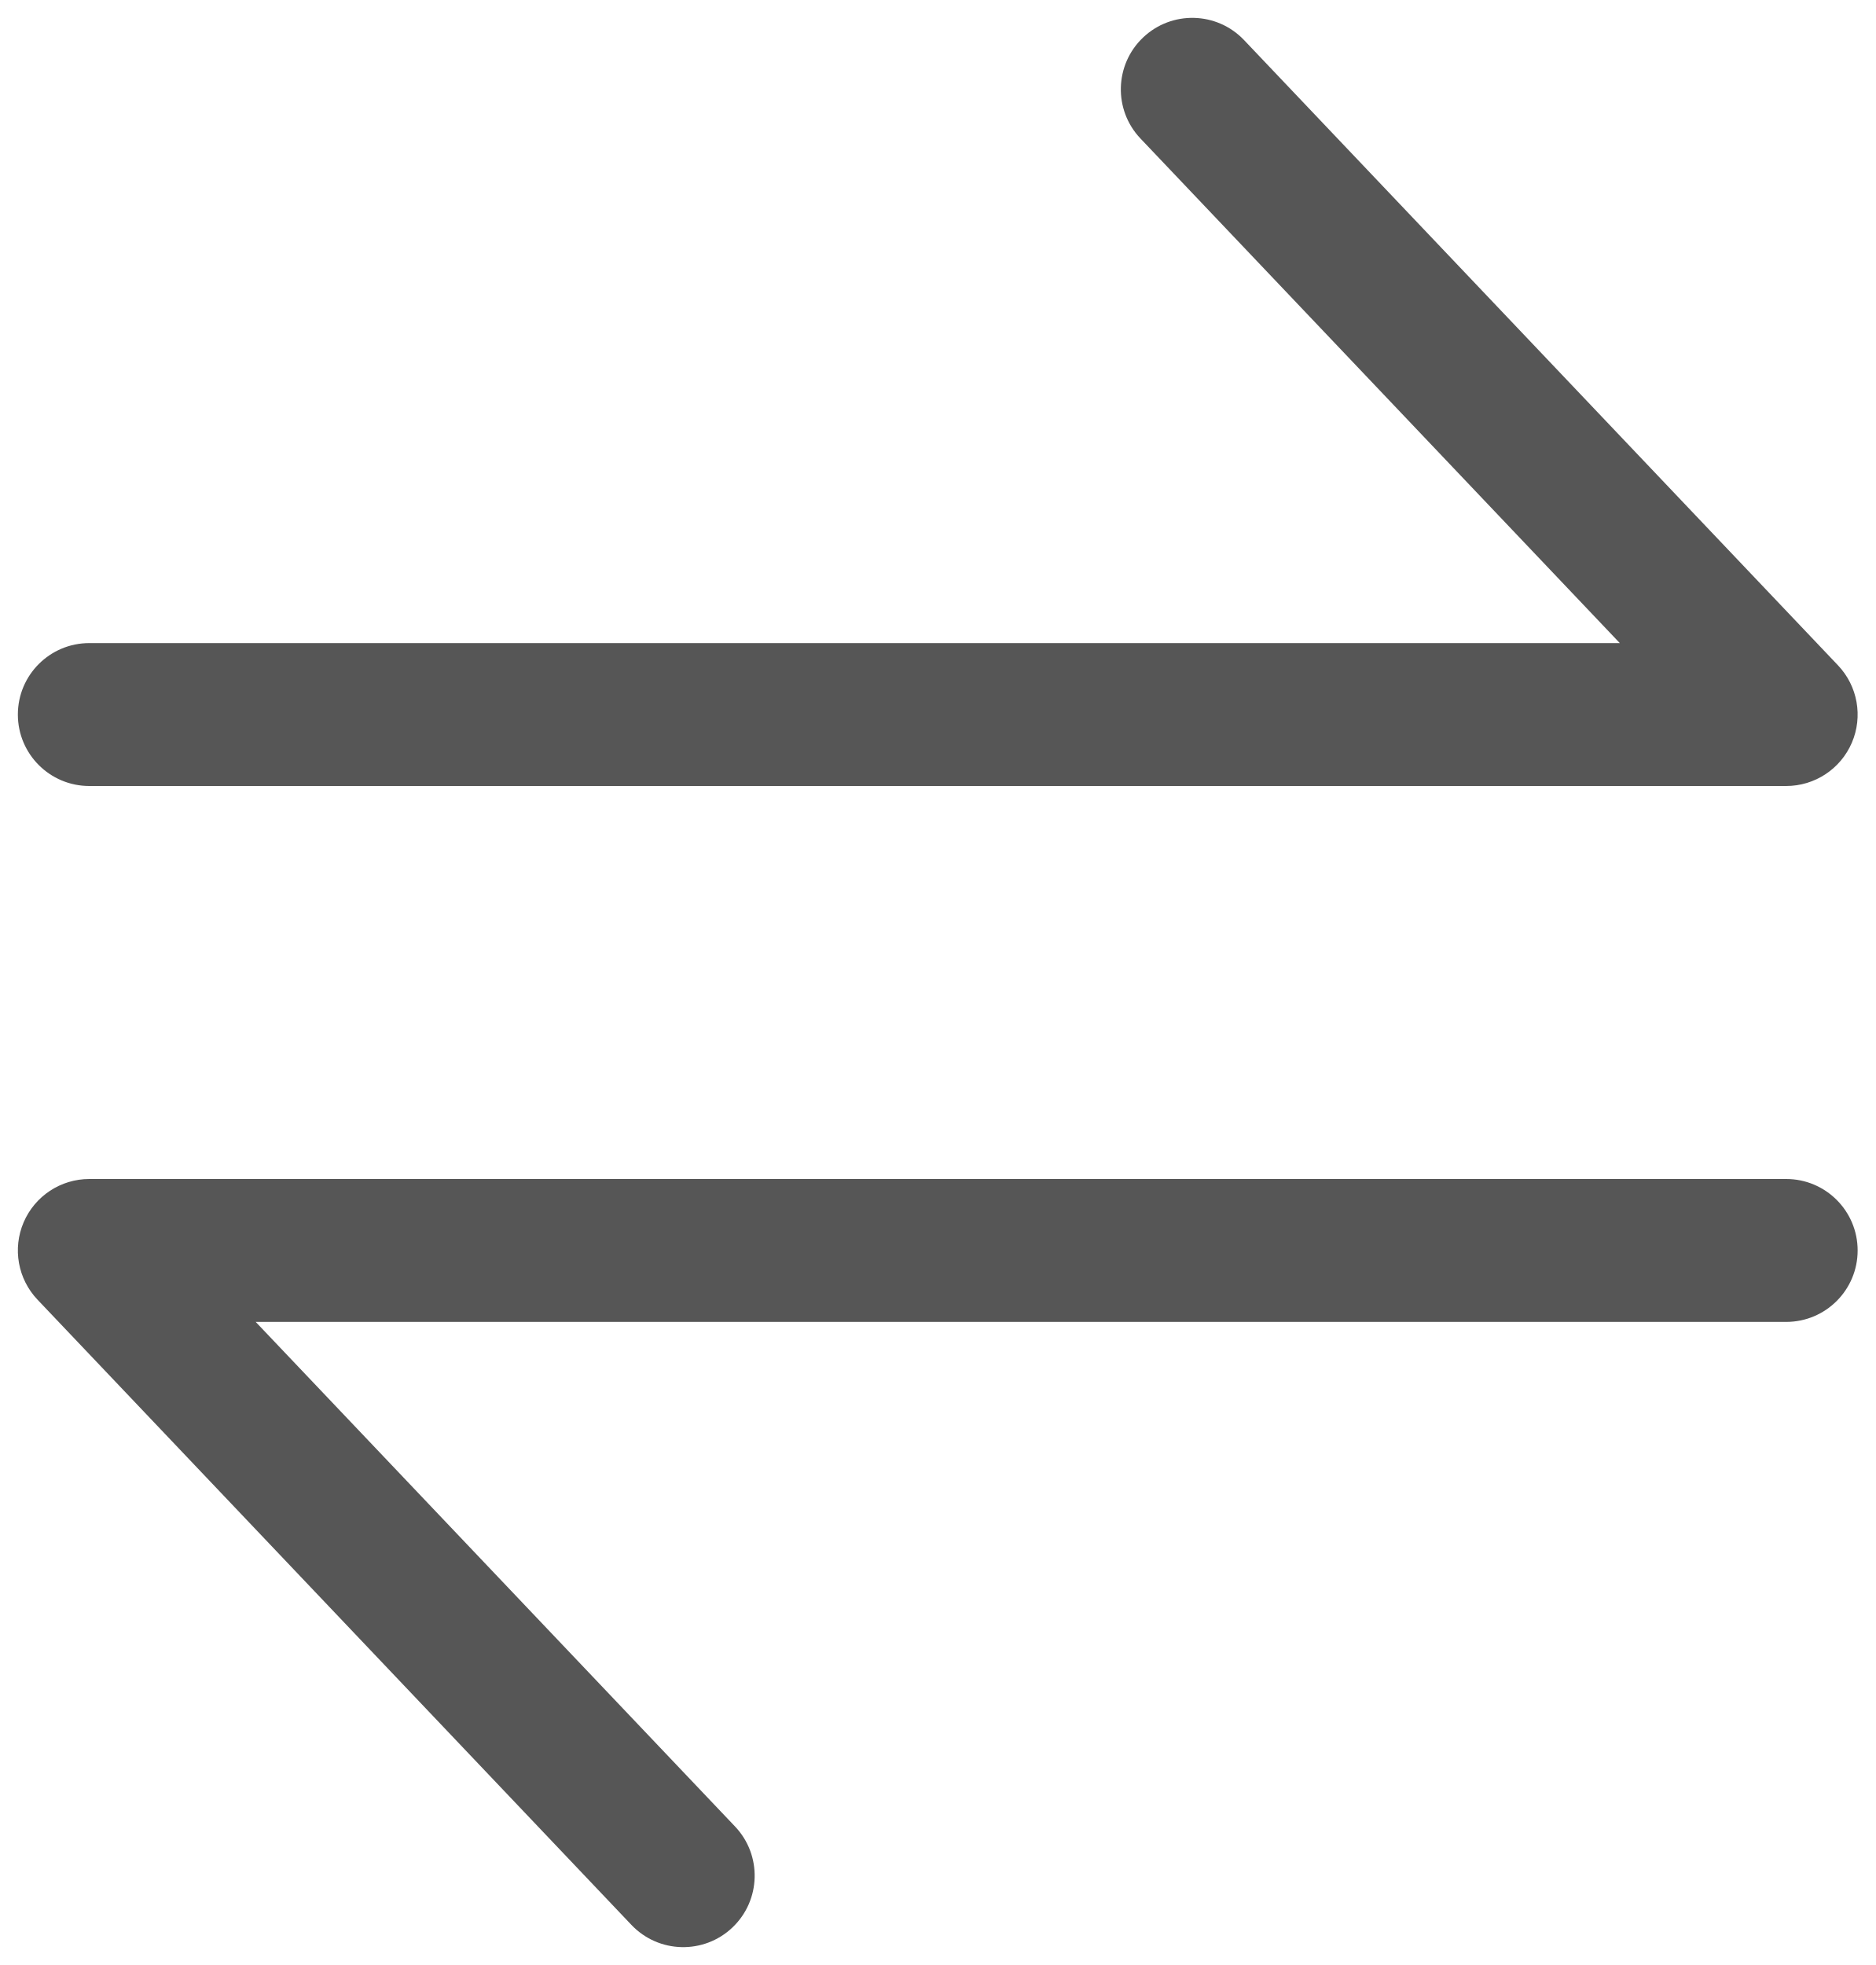
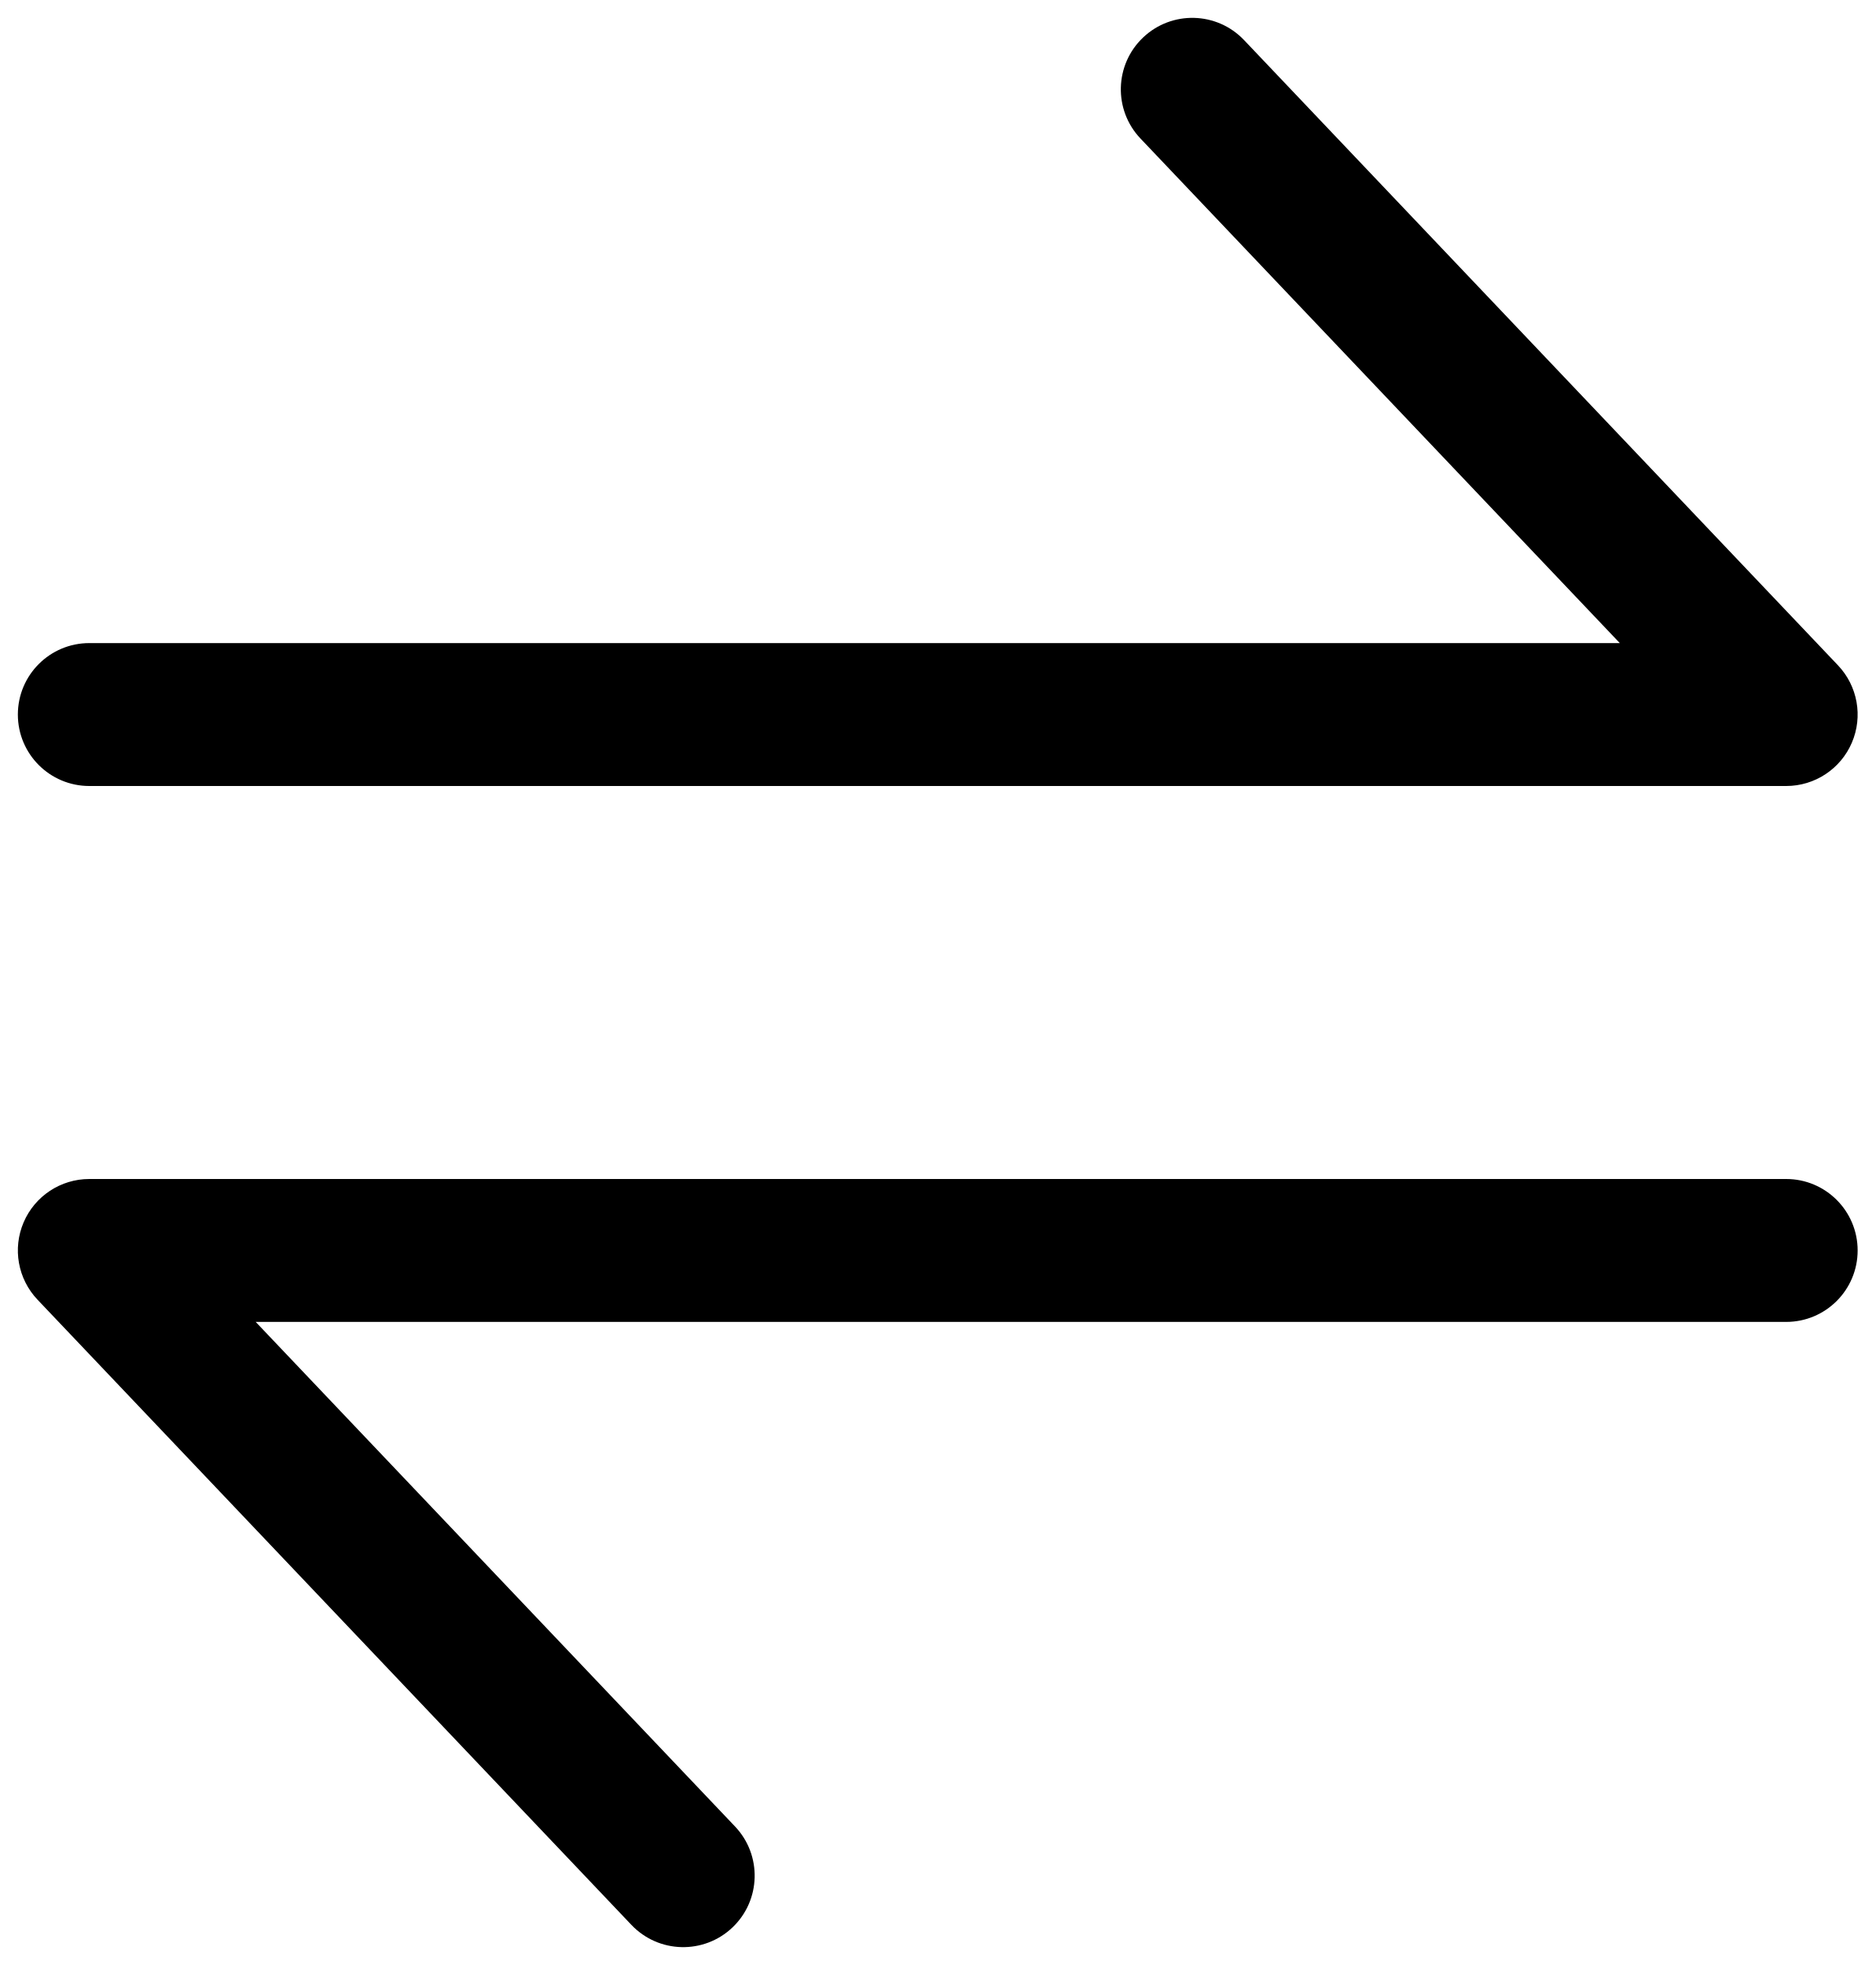
- <svg xmlns="http://www.w3.org/2000/svg" class="LinkedInput__ExchangeIcon-fbfITA fIxUxo" fill="#565656" width="21" height="22" viewBox="0 0 21 22">
+ <svg xmlns="http://www.w3.org/2000/svg" class="LinkedInput__ExchangeIcon-fbfITA fIxUxo" width="21" height="22" viewBox="0 0 21 22">
  <path d="M20 14.8a.8.8 0 1 0 0-1.6H1a.8.8 0 0 0-.58 1.351l6.65 7a.8.8 0 0 0 1.16-1.102L2.863 14.8H20zM1 7.2a.8.8 0 1 0 0 1.6h19a.8.8 0 0 0 .58-1.351l-6.65-7a.8.8 0 1 0-1.16 1.102L18.137 7.2H1z" />
</svg>
